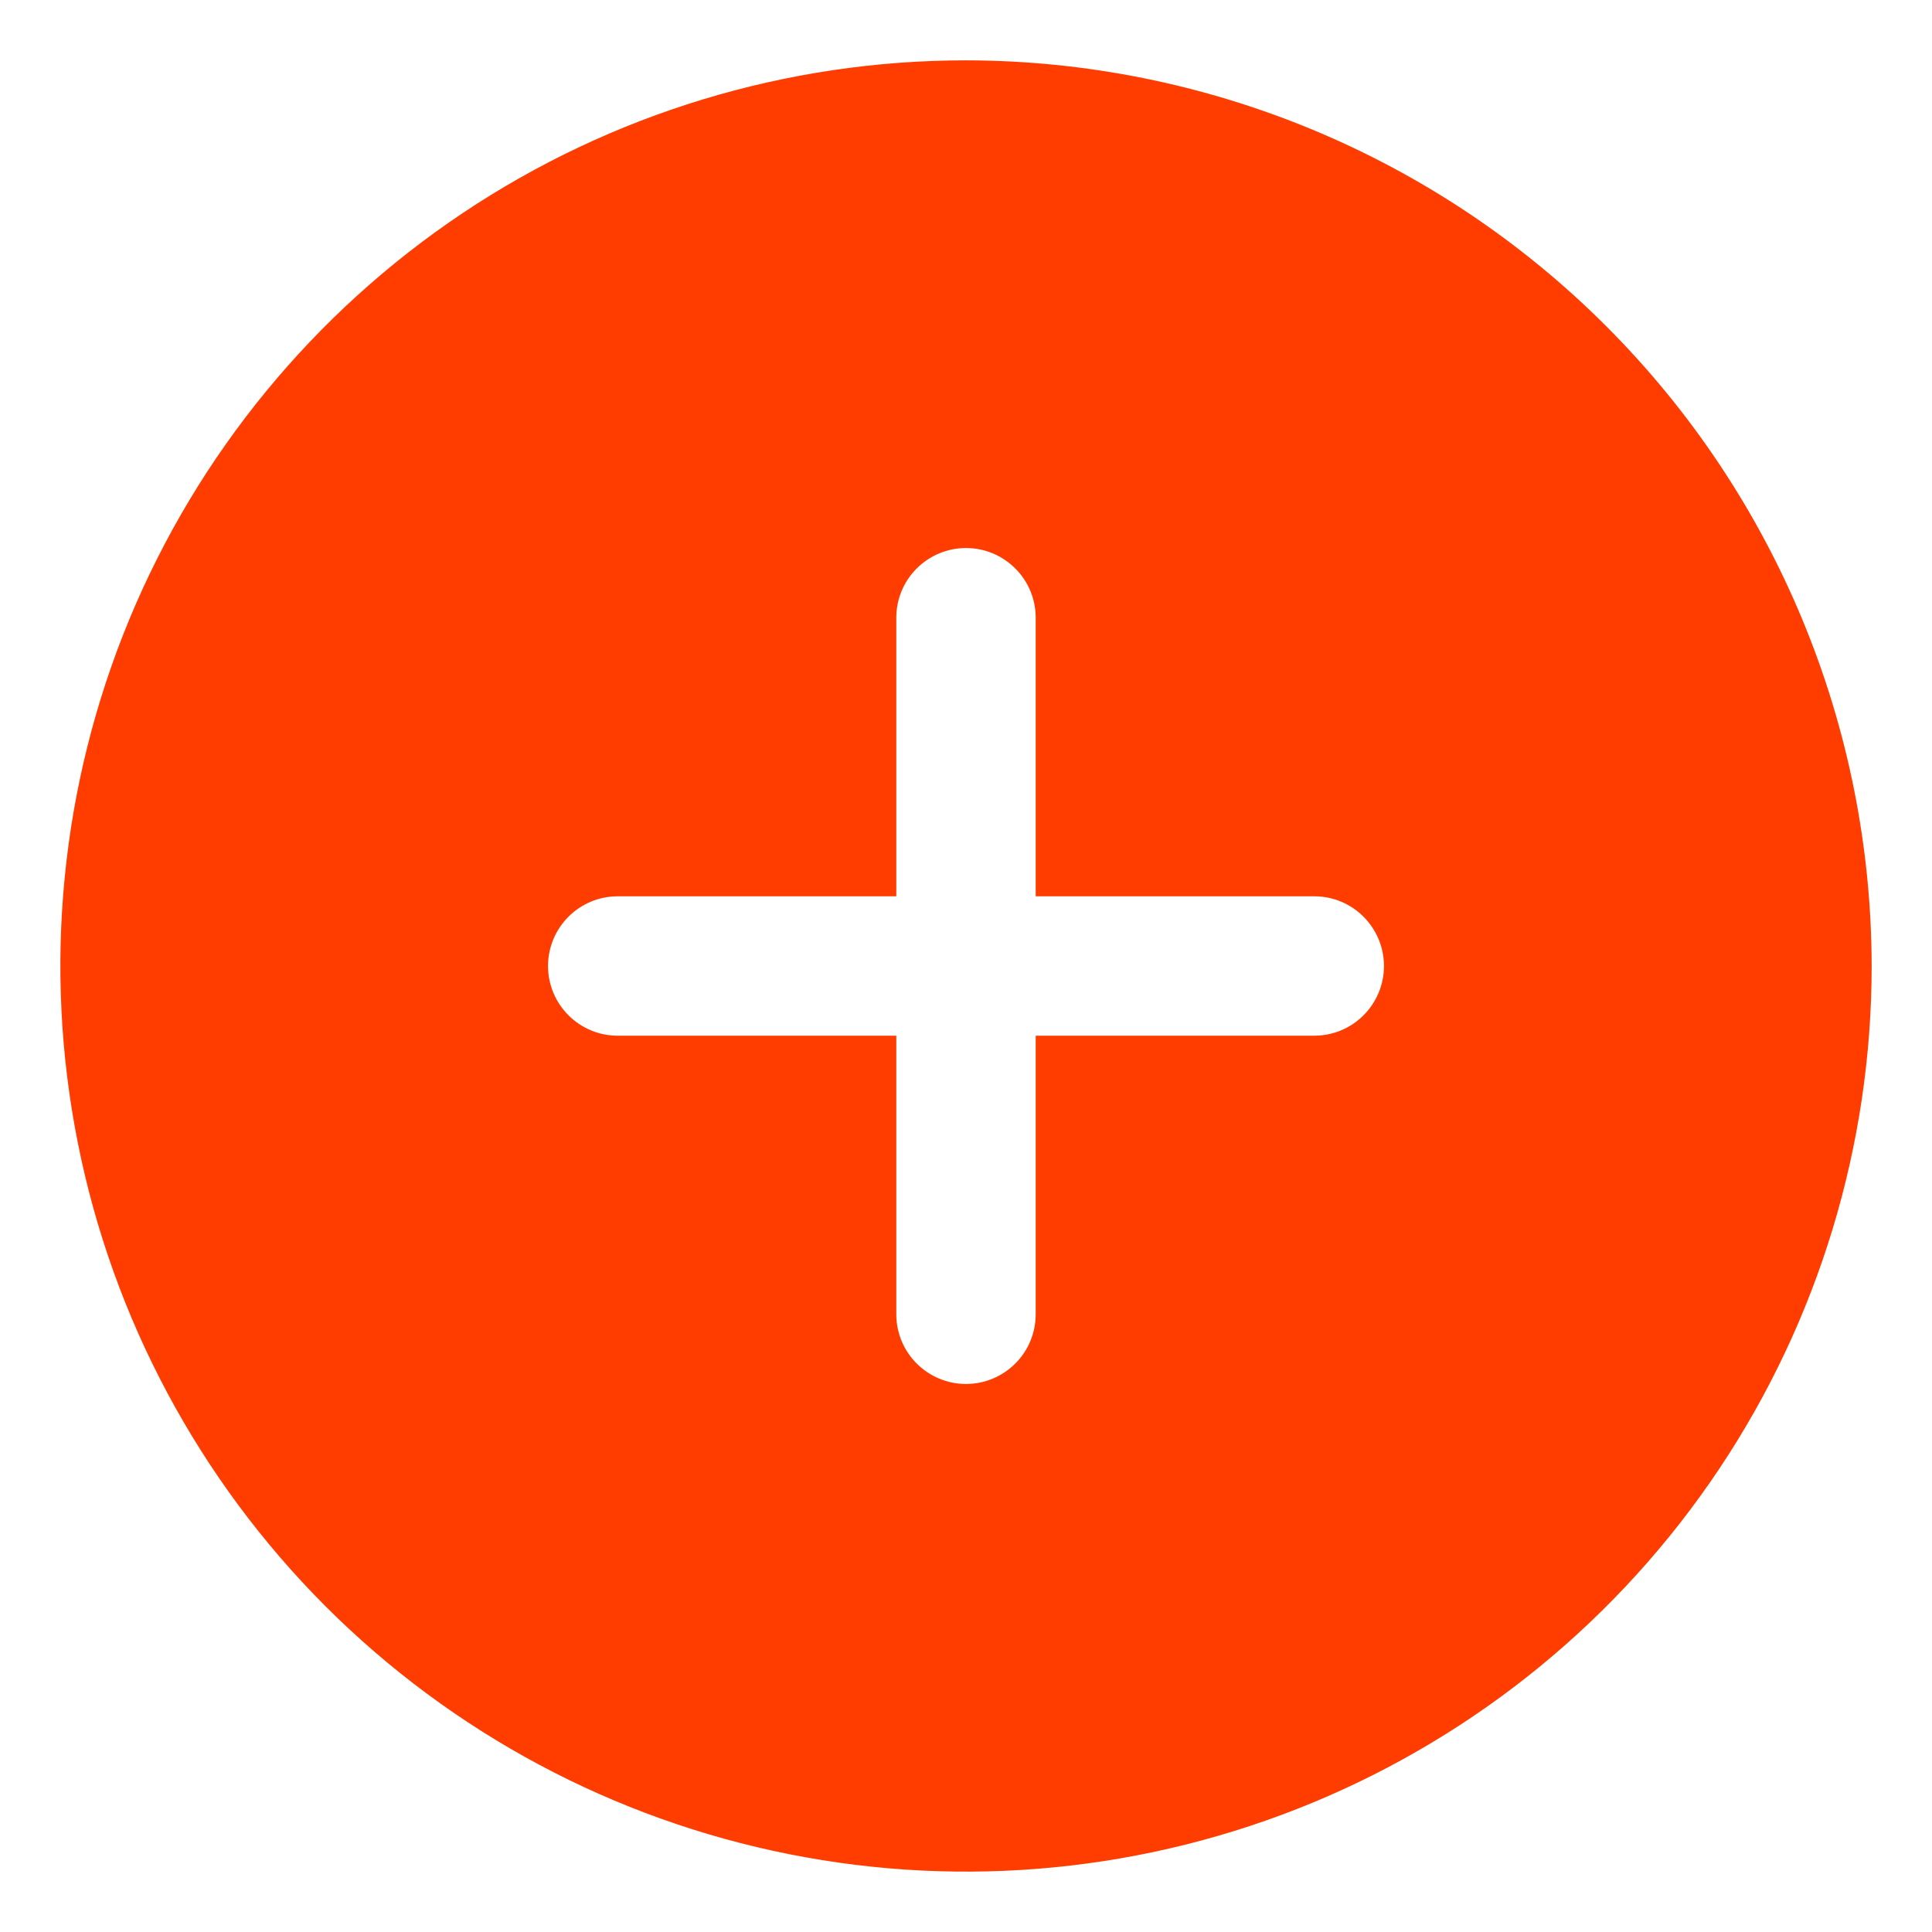
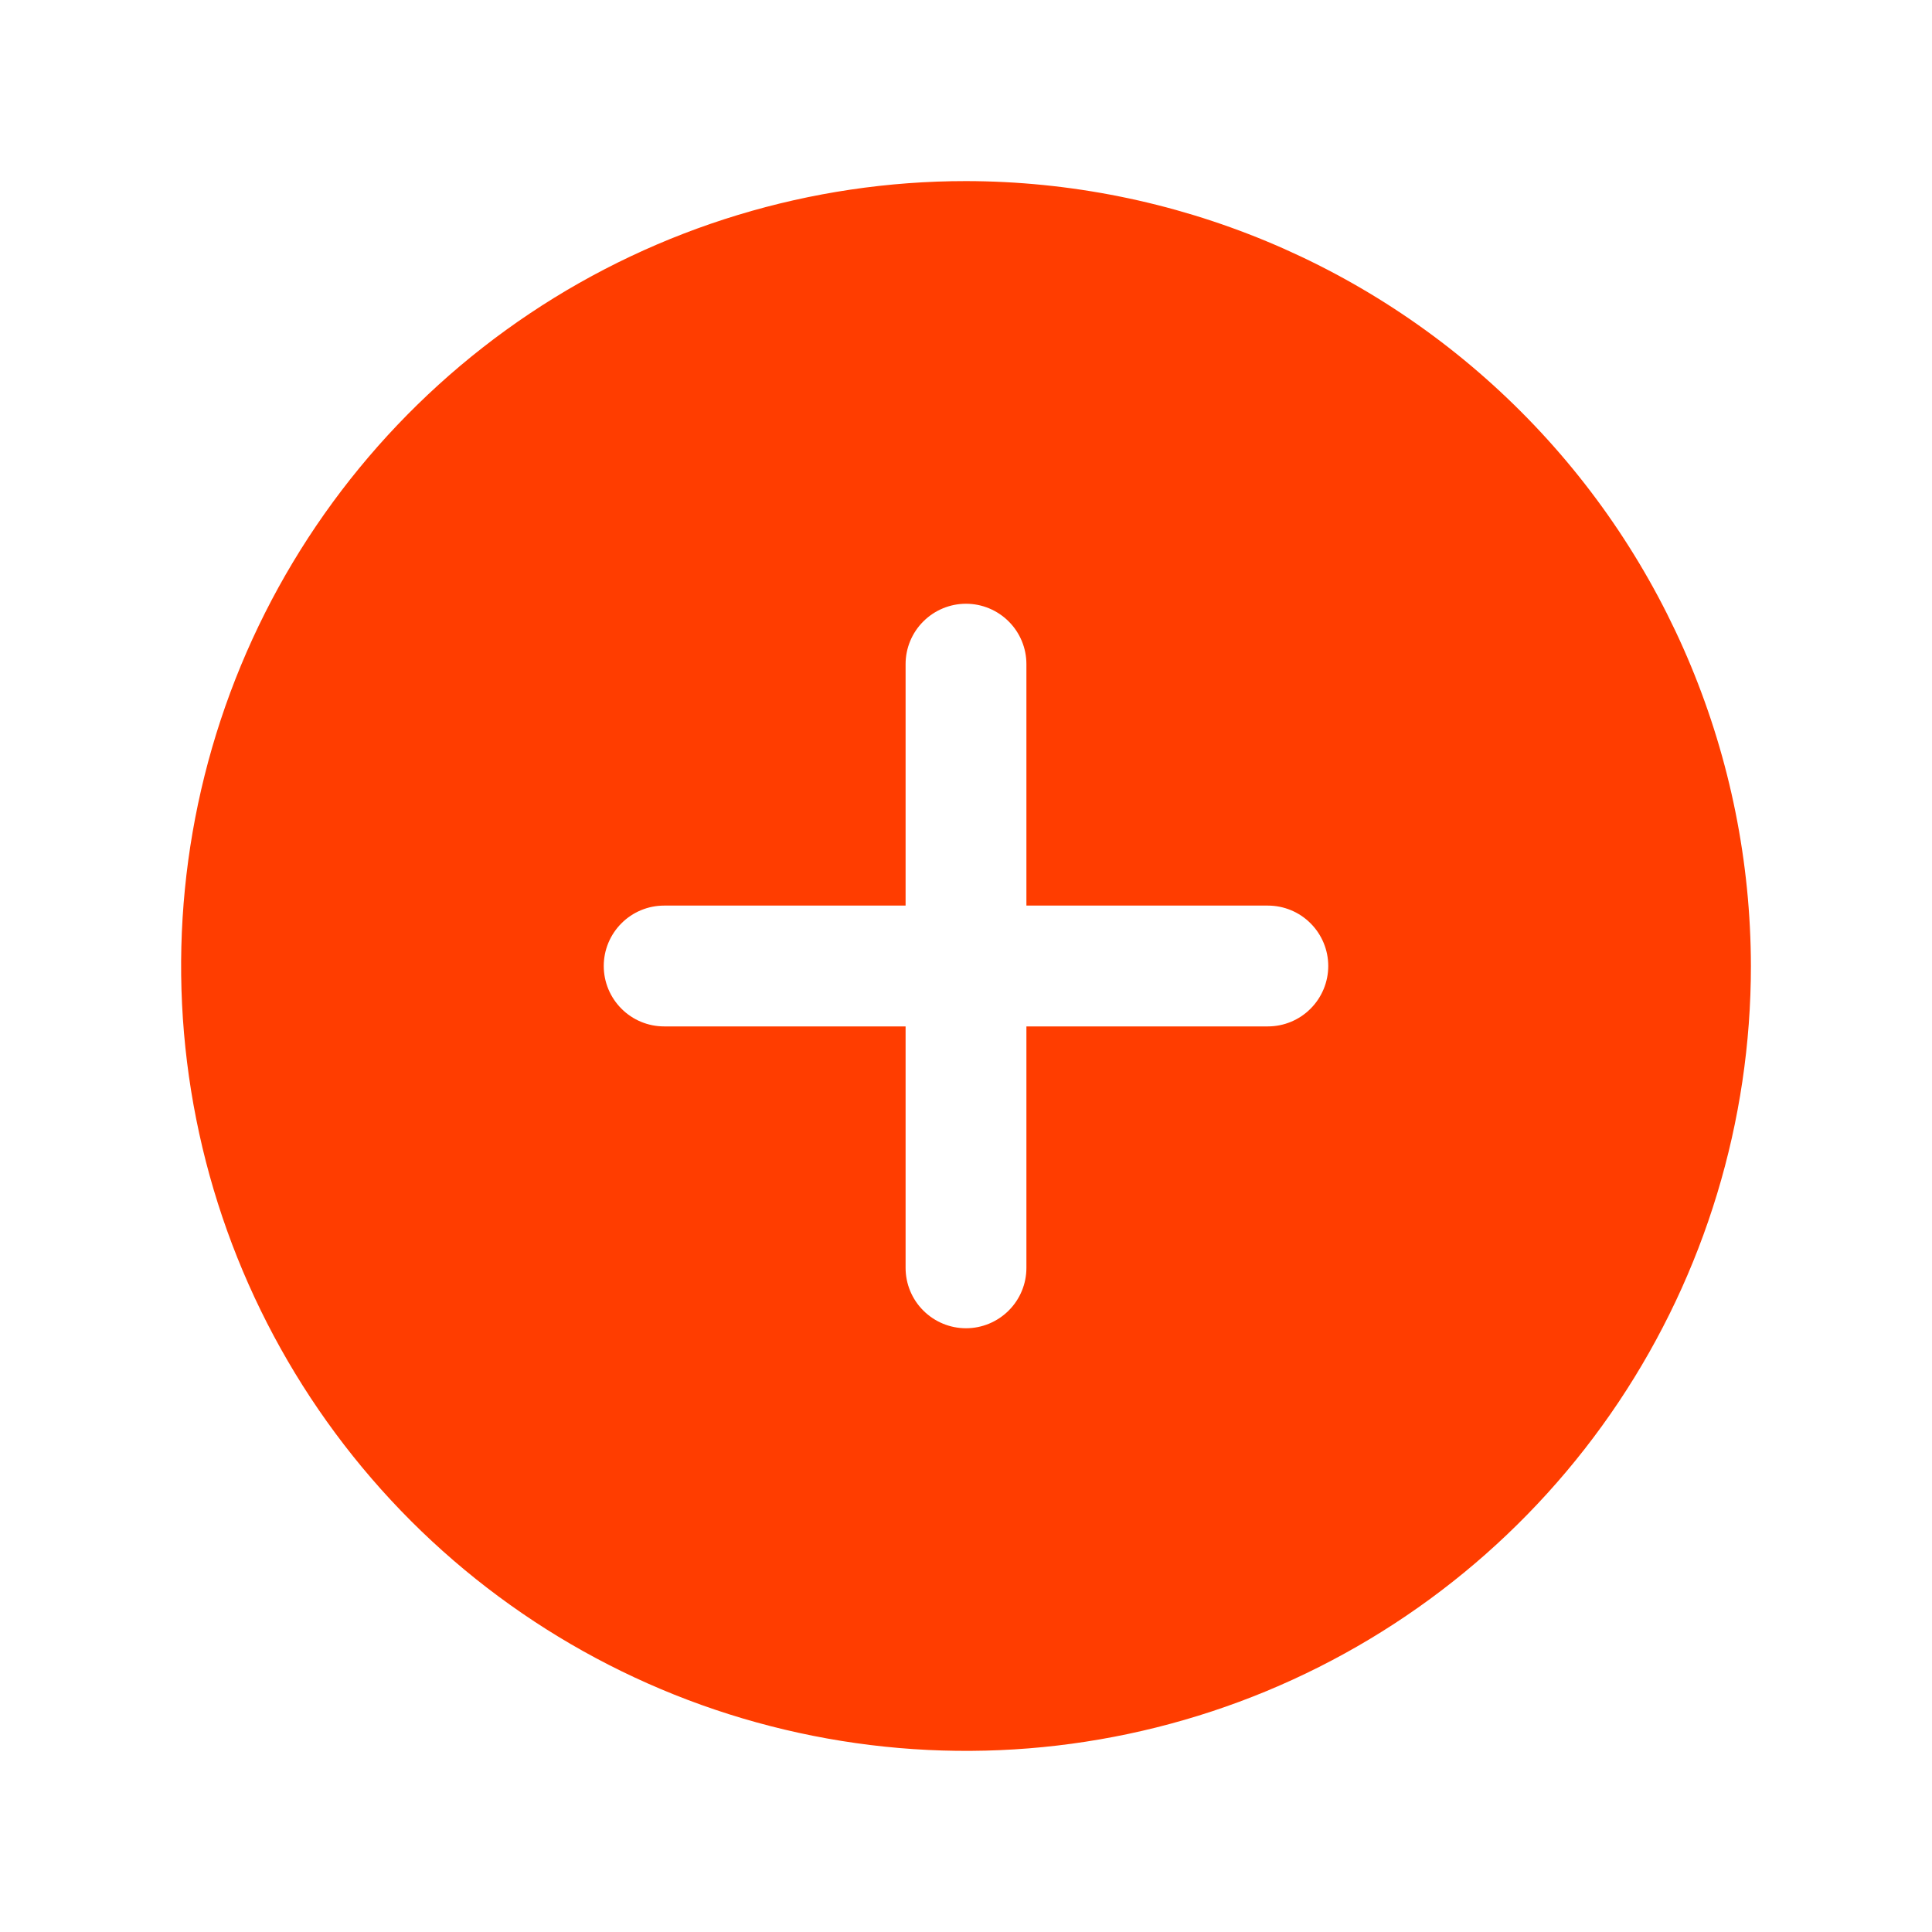
- <svg xmlns="http://www.w3.org/2000/svg" width="26" height="26" viewBox="0 0 26 26" fill="none">
-   <path d="M13 0.812C10.589 0.812 8.233 1.527 6.229 2.866C4.225 4.206 2.663 6.109 1.74 8.336C0.818 10.563 0.576 13.014 1.047 15.378C1.517 17.742 2.678 19.913 4.382 21.618C6.087 23.322 8.258 24.483 10.622 24.953C12.986 25.424 15.437 25.182 17.664 24.26C19.891 23.337 21.794 21.775 23.134 19.771C24.473 17.767 25.188 15.411 25.188 13C25.183 9.769 23.898 6.671 21.613 4.387C19.329 2.102 16.231 0.817 13 0.812ZM17.688 13.938H13.938V17.688C13.938 17.936 13.839 18.175 13.663 18.35C13.487 18.526 13.249 18.625 13 18.625C12.751 18.625 12.513 18.526 12.337 18.35C12.161 18.175 12.062 17.936 12.062 17.688V13.938H8.312C8.064 13.938 7.825 13.839 7.65 13.663C7.474 13.487 7.375 13.249 7.375 13C7.375 12.751 7.474 12.513 7.65 12.337C7.825 12.161 8.064 12.062 8.312 12.062H12.062V8.312C12.062 8.064 12.161 7.825 12.337 7.65C12.513 7.474 12.751 7.375 13 7.375C13.249 7.375 13.487 7.474 13.663 7.65C13.839 7.825 13.938 8.064 13.938 8.312V12.062H17.688C17.936 12.062 18.175 12.161 18.35 12.337C18.526 12.513 18.625 12.751 18.625 13C18.625 13.249 18.526 13.487 18.35 13.663C18.175 13.839 17.936 13.938 17.688 13.938Z" fill="#FF3D00" />
+ <svg xmlns="http://www.w3.org/2000/svg" width="30" height="30" viewBox="0 0 30 30" fill="none">
+   <path d="M15 2.812C12.589 2.812 10.233 3.527 8.229 4.866C6.225 6.206 4.663 8.109 3.74 10.336C2.818 12.563 2.576 15.014 3.047 17.378C3.517 19.742 4.678 21.913 6.382 23.618C8.087 25.322 10.258 26.483 12.622 26.953C14.986 27.424 17.437 27.182 19.664 26.26C21.891 25.337 23.794 23.775 25.134 21.771C26.473 19.767 27.188 17.41 27.188 15C27.183 11.769 25.898 8.671 23.613 6.387C21.329 4.102 18.231 2.817 15 2.812ZM19.688 15.938H15.938V19.688C15.938 19.936 15.839 20.175 15.663 20.35C15.487 20.526 15.249 20.625 15 20.625C14.751 20.625 14.513 20.526 14.337 20.35C14.161 20.175 14.062 19.936 14.062 19.688V15.938H10.312C10.064 15.938 9.825 15.839 9.65 15.663C9.474 15.487 9.375 15.249 9.375 15C9.375 14.751 9.474 14.513 9.65 14.337C9.825 14.161 10.064 14.062 10.312 14.062H14.062V10.312C14.062 10.064 14.161 9.825 14.337 9.65C14.513 9.474 14.751 9.375 15 9.375C15.249 9.375 15.487 9.474 15.663 9.65C15.839 9.825 15.938 10.064 15.938 10.312V14.062H19.688C19.936 14.062 20.175 14.161 20.35 14.337C20.526 14.513 20.625 14.751 20.625 15C20.625 15.249 20.526 15.487 20.35 15.663C20.175 15.839 19.936 15.938 19.688 15.938Z" fill="#FF3D00" />
</svg>
